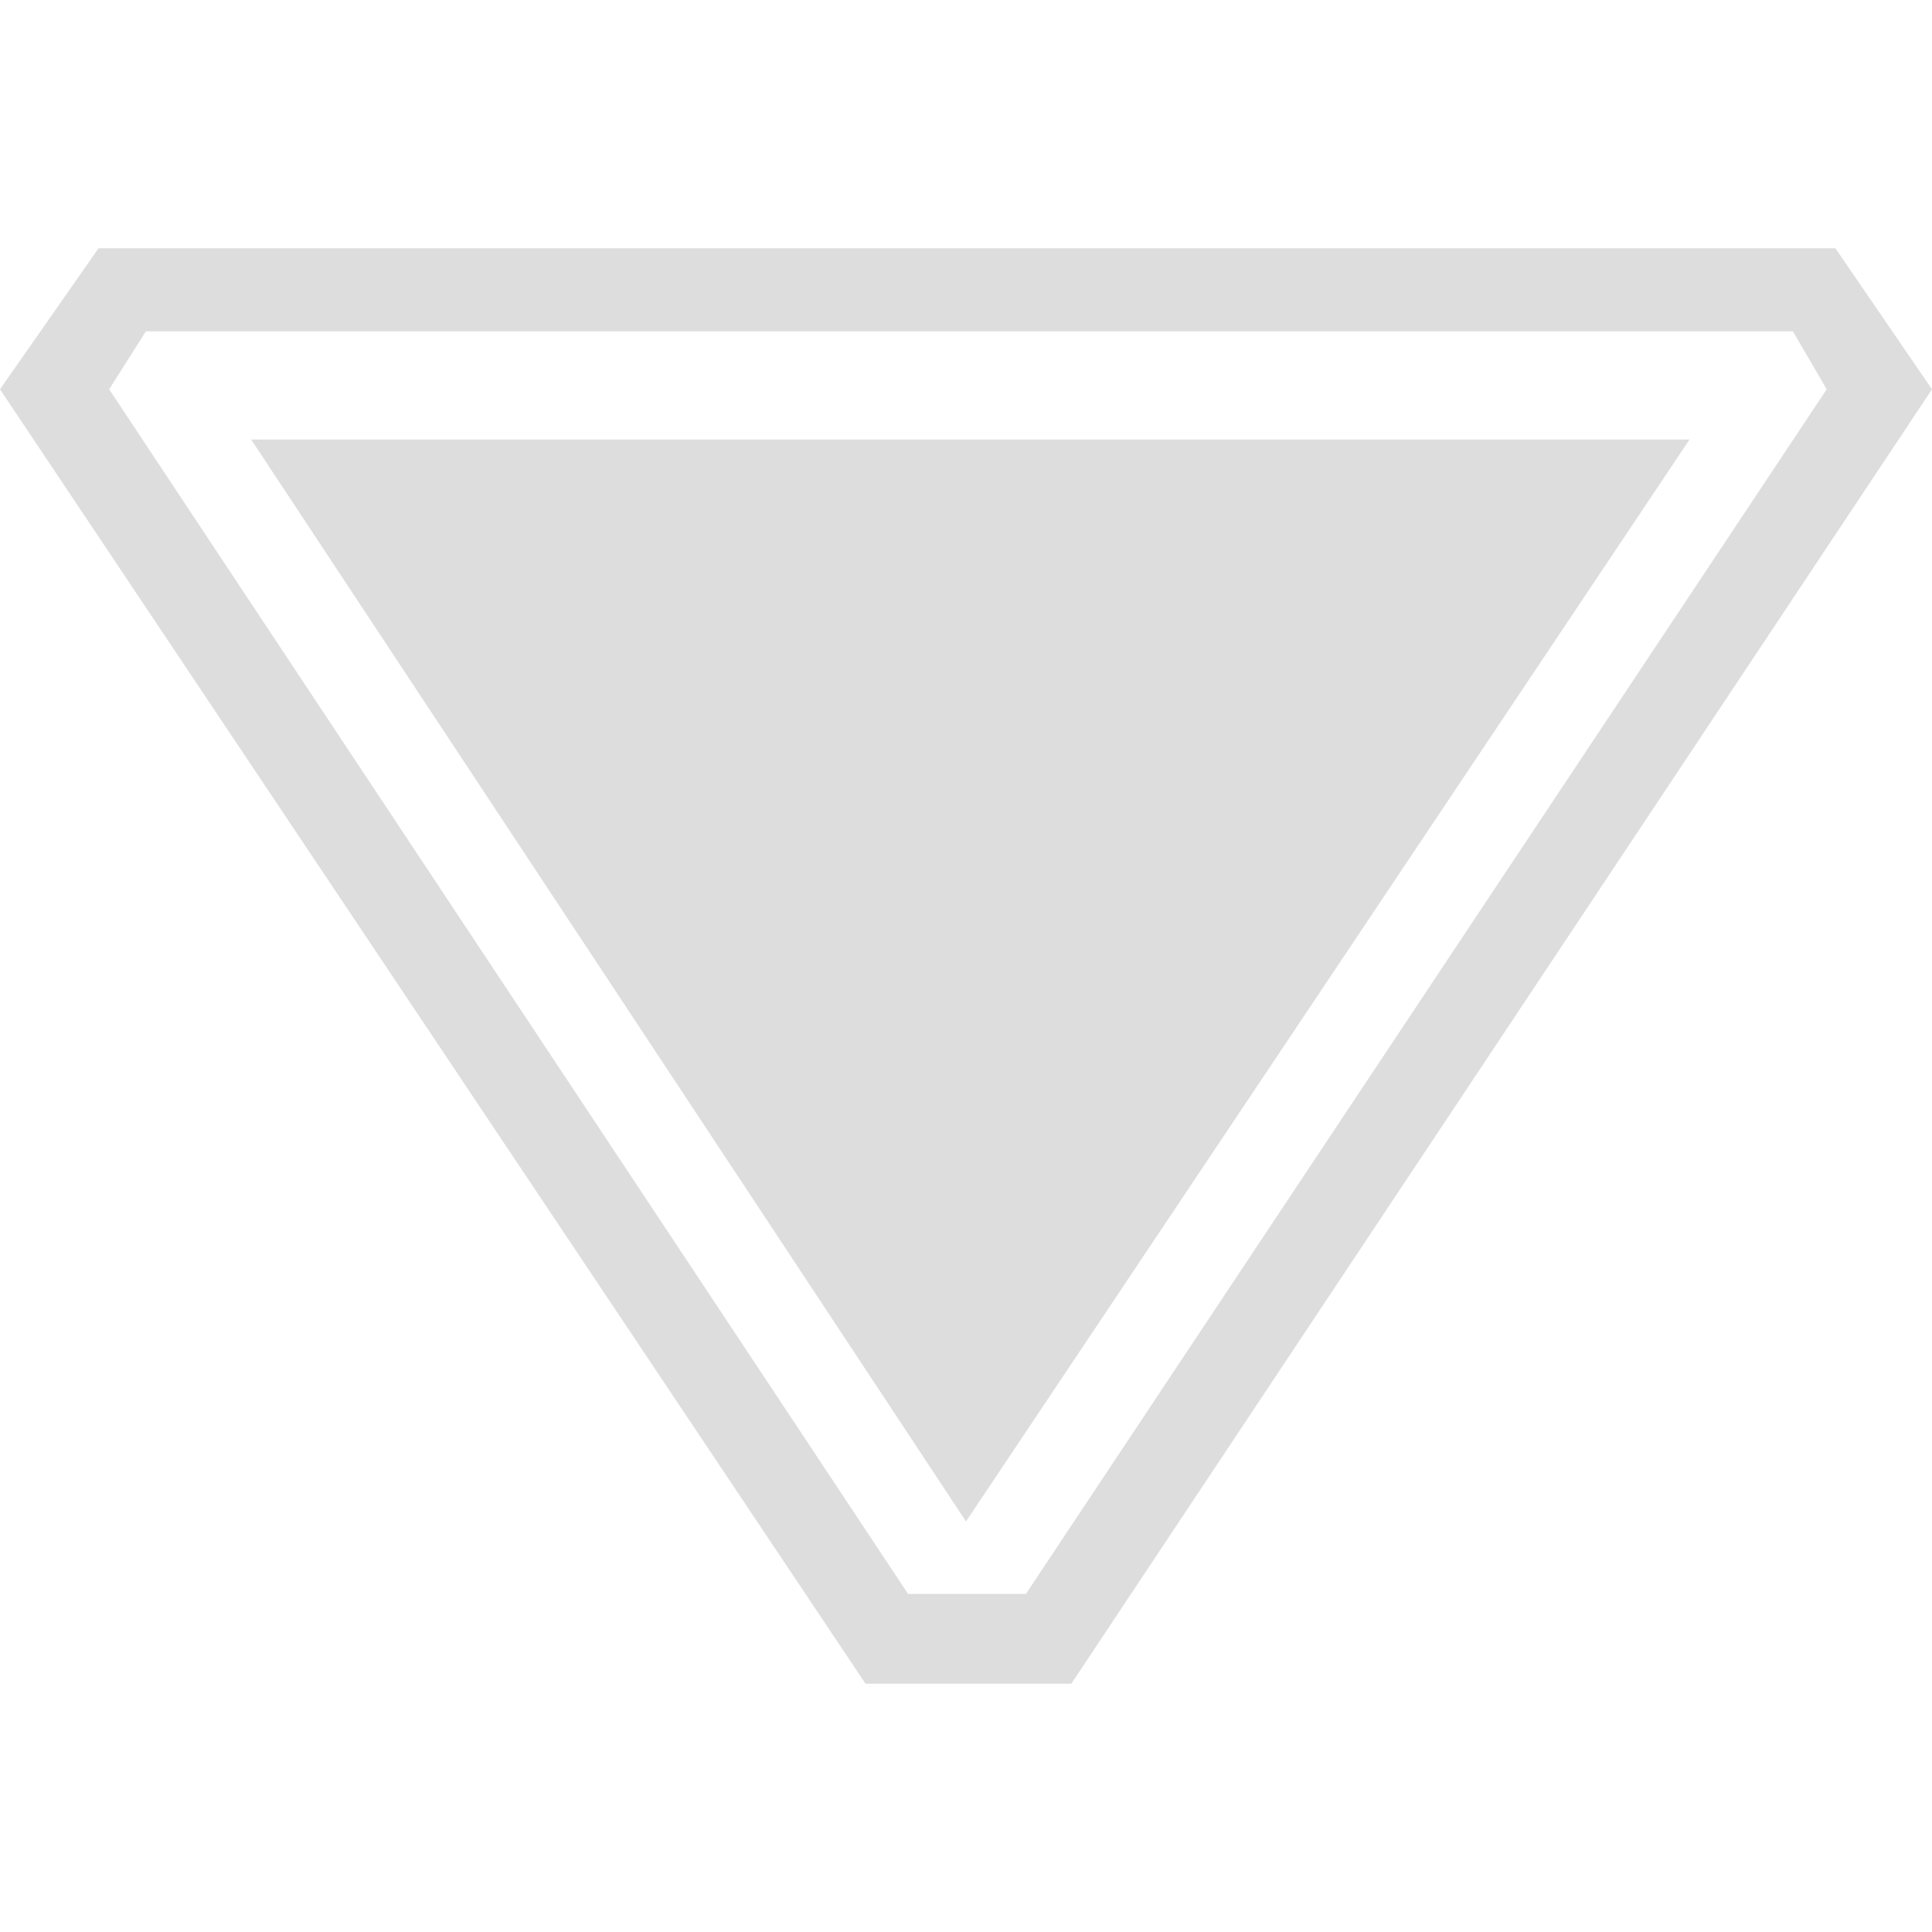
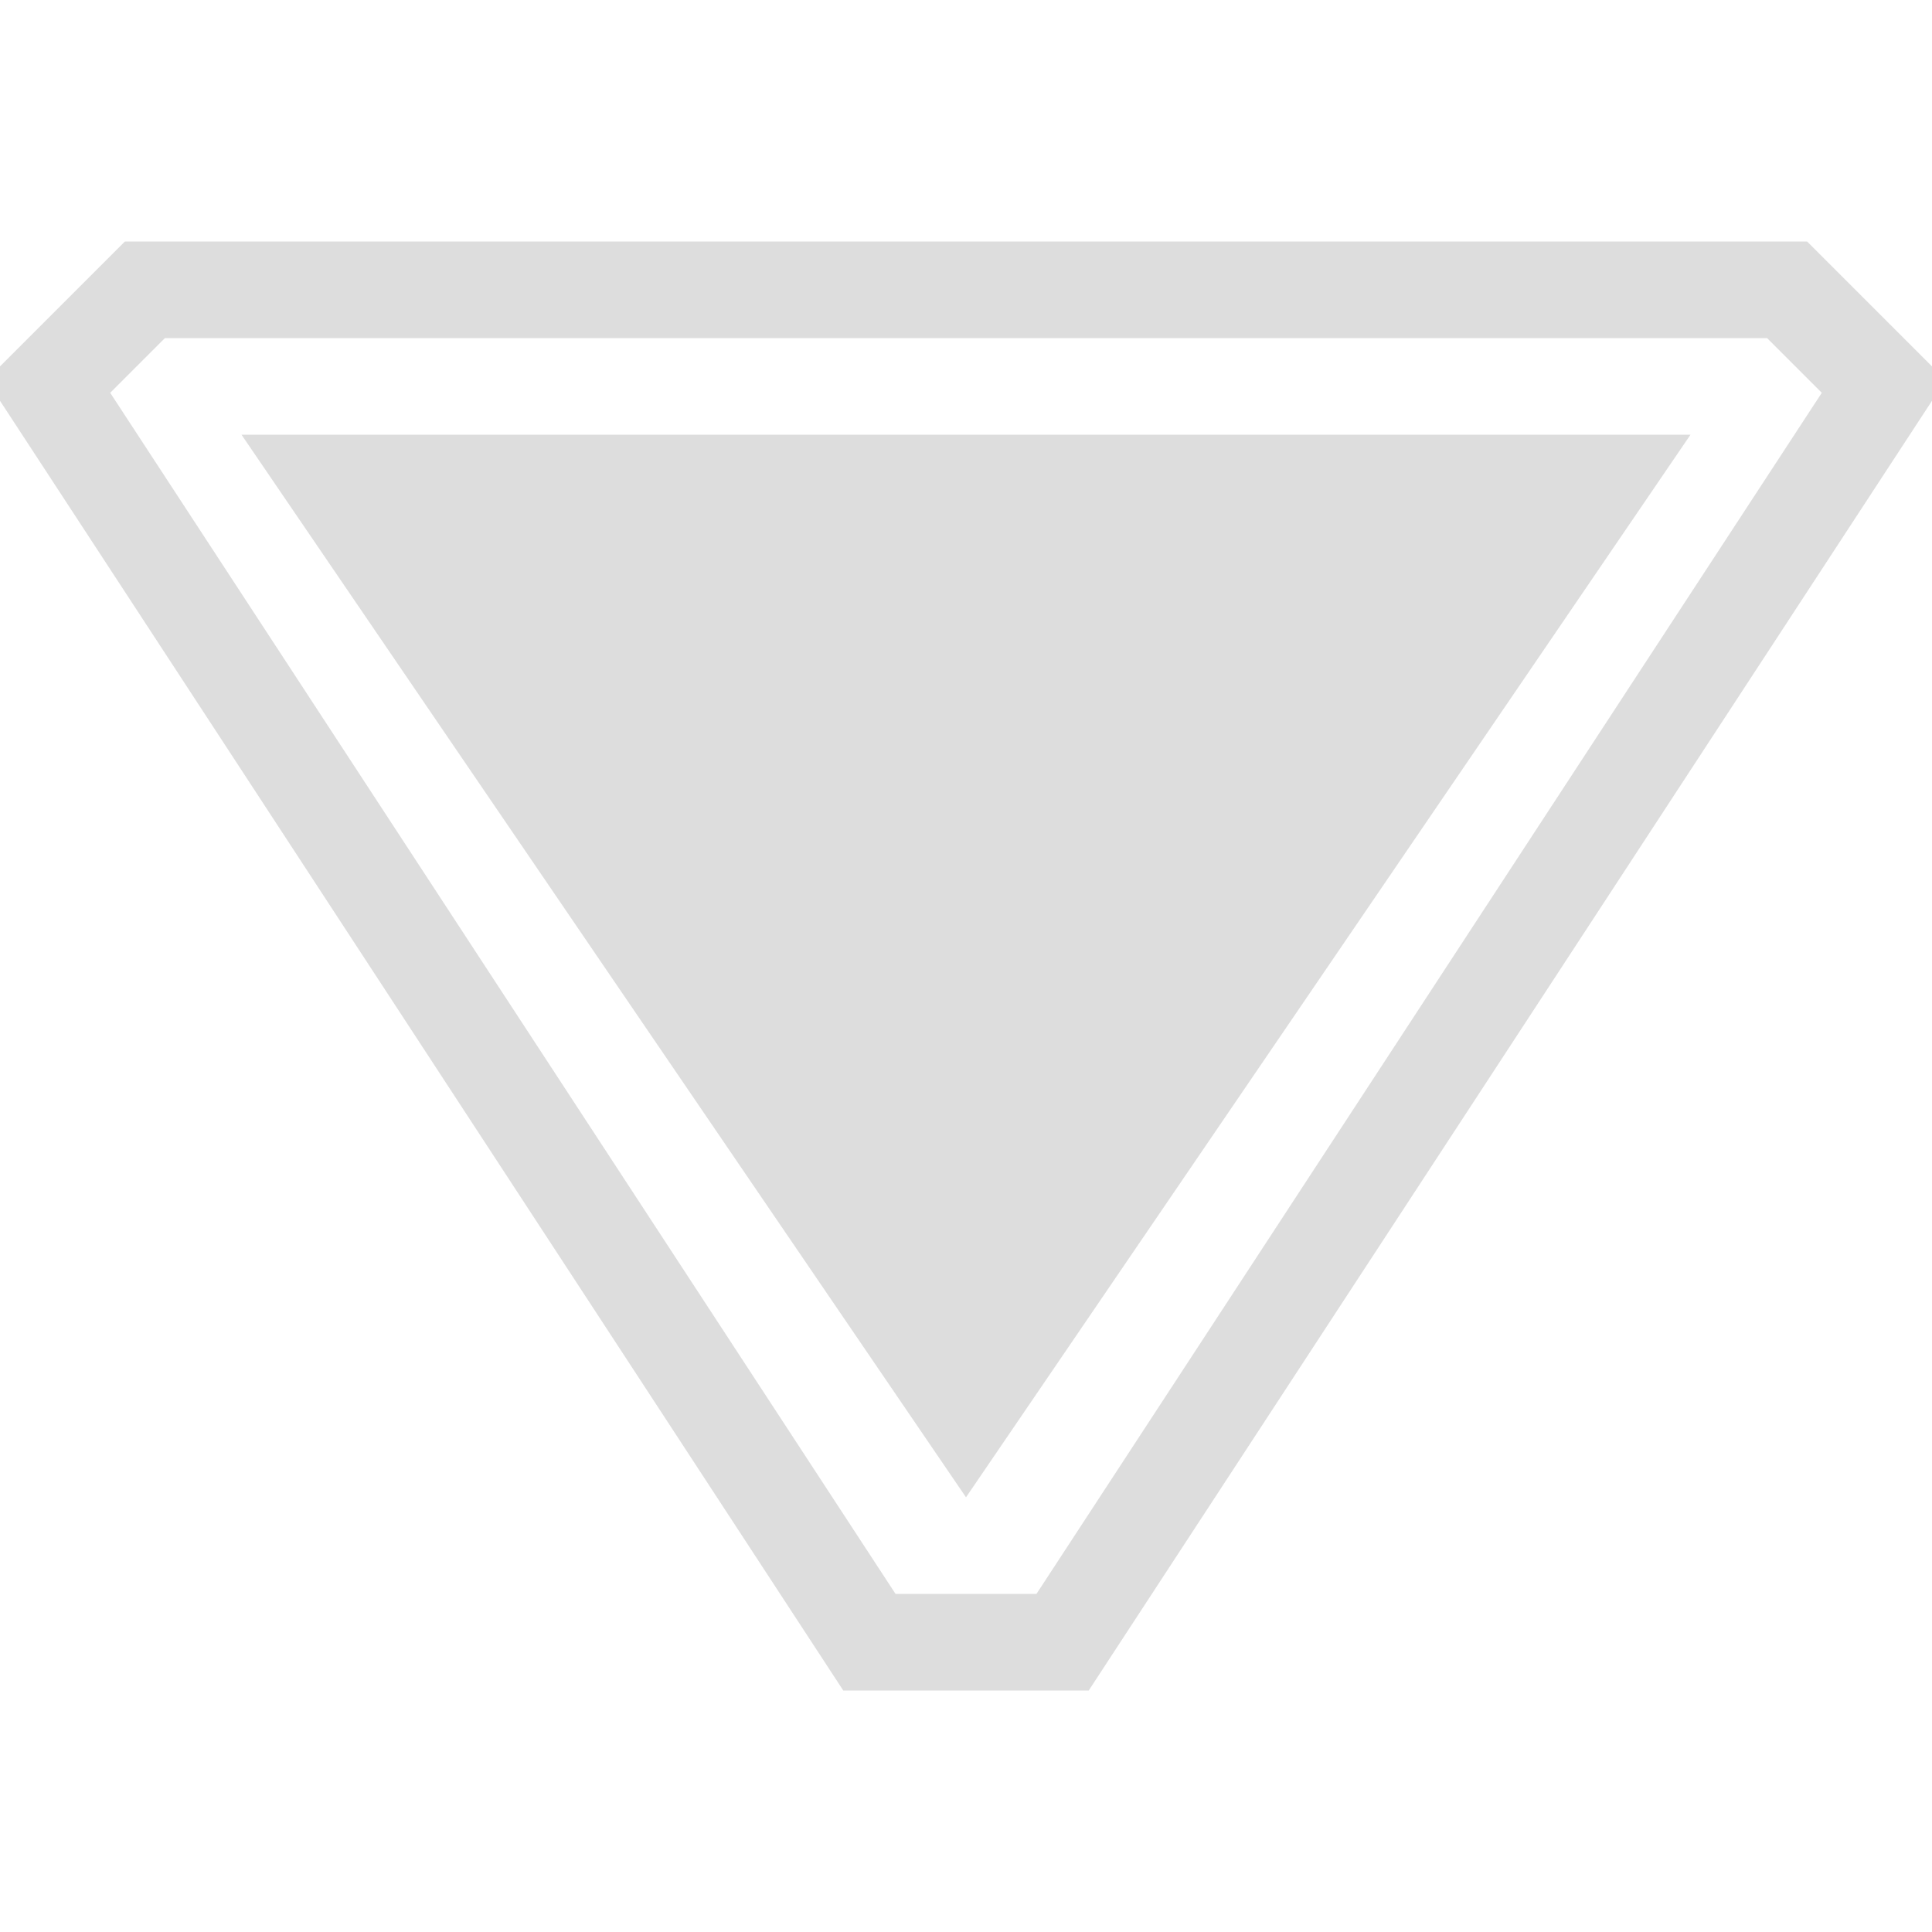
- <svg xmlns="http://www.w3.org/2000/svg" width="100" height="100">
-   <path transform="translate(50, 50)" style="fill:#DDD" d="M50 -29.85L5.45 37.15L-5.2 37.15L-50 -29.85L-44.9 -37.15L45 -37.15L50 -29.85M42.8 -32.85L-42.45 -32.85L-44.35 -29.85L-3 32.5L3.1 32.5L44.55 -29.85L42.8 -32.85M0 28.75L-37 -27.25L37.45 -27.25L0 28.75" />
+ <svg xmlns="http://www.w3.org/2000/svg" width="40" height="40">
+   <path fill="rgba(0, 0, 0, 0)" stroke-width="2" stroke="#DDDDDD" d="M3 6H37L39 8L22 34H18L1 8Z" />
+   <path fill="#DDDDDD" d="M5 9H35L20 31Z" />
</svg>
